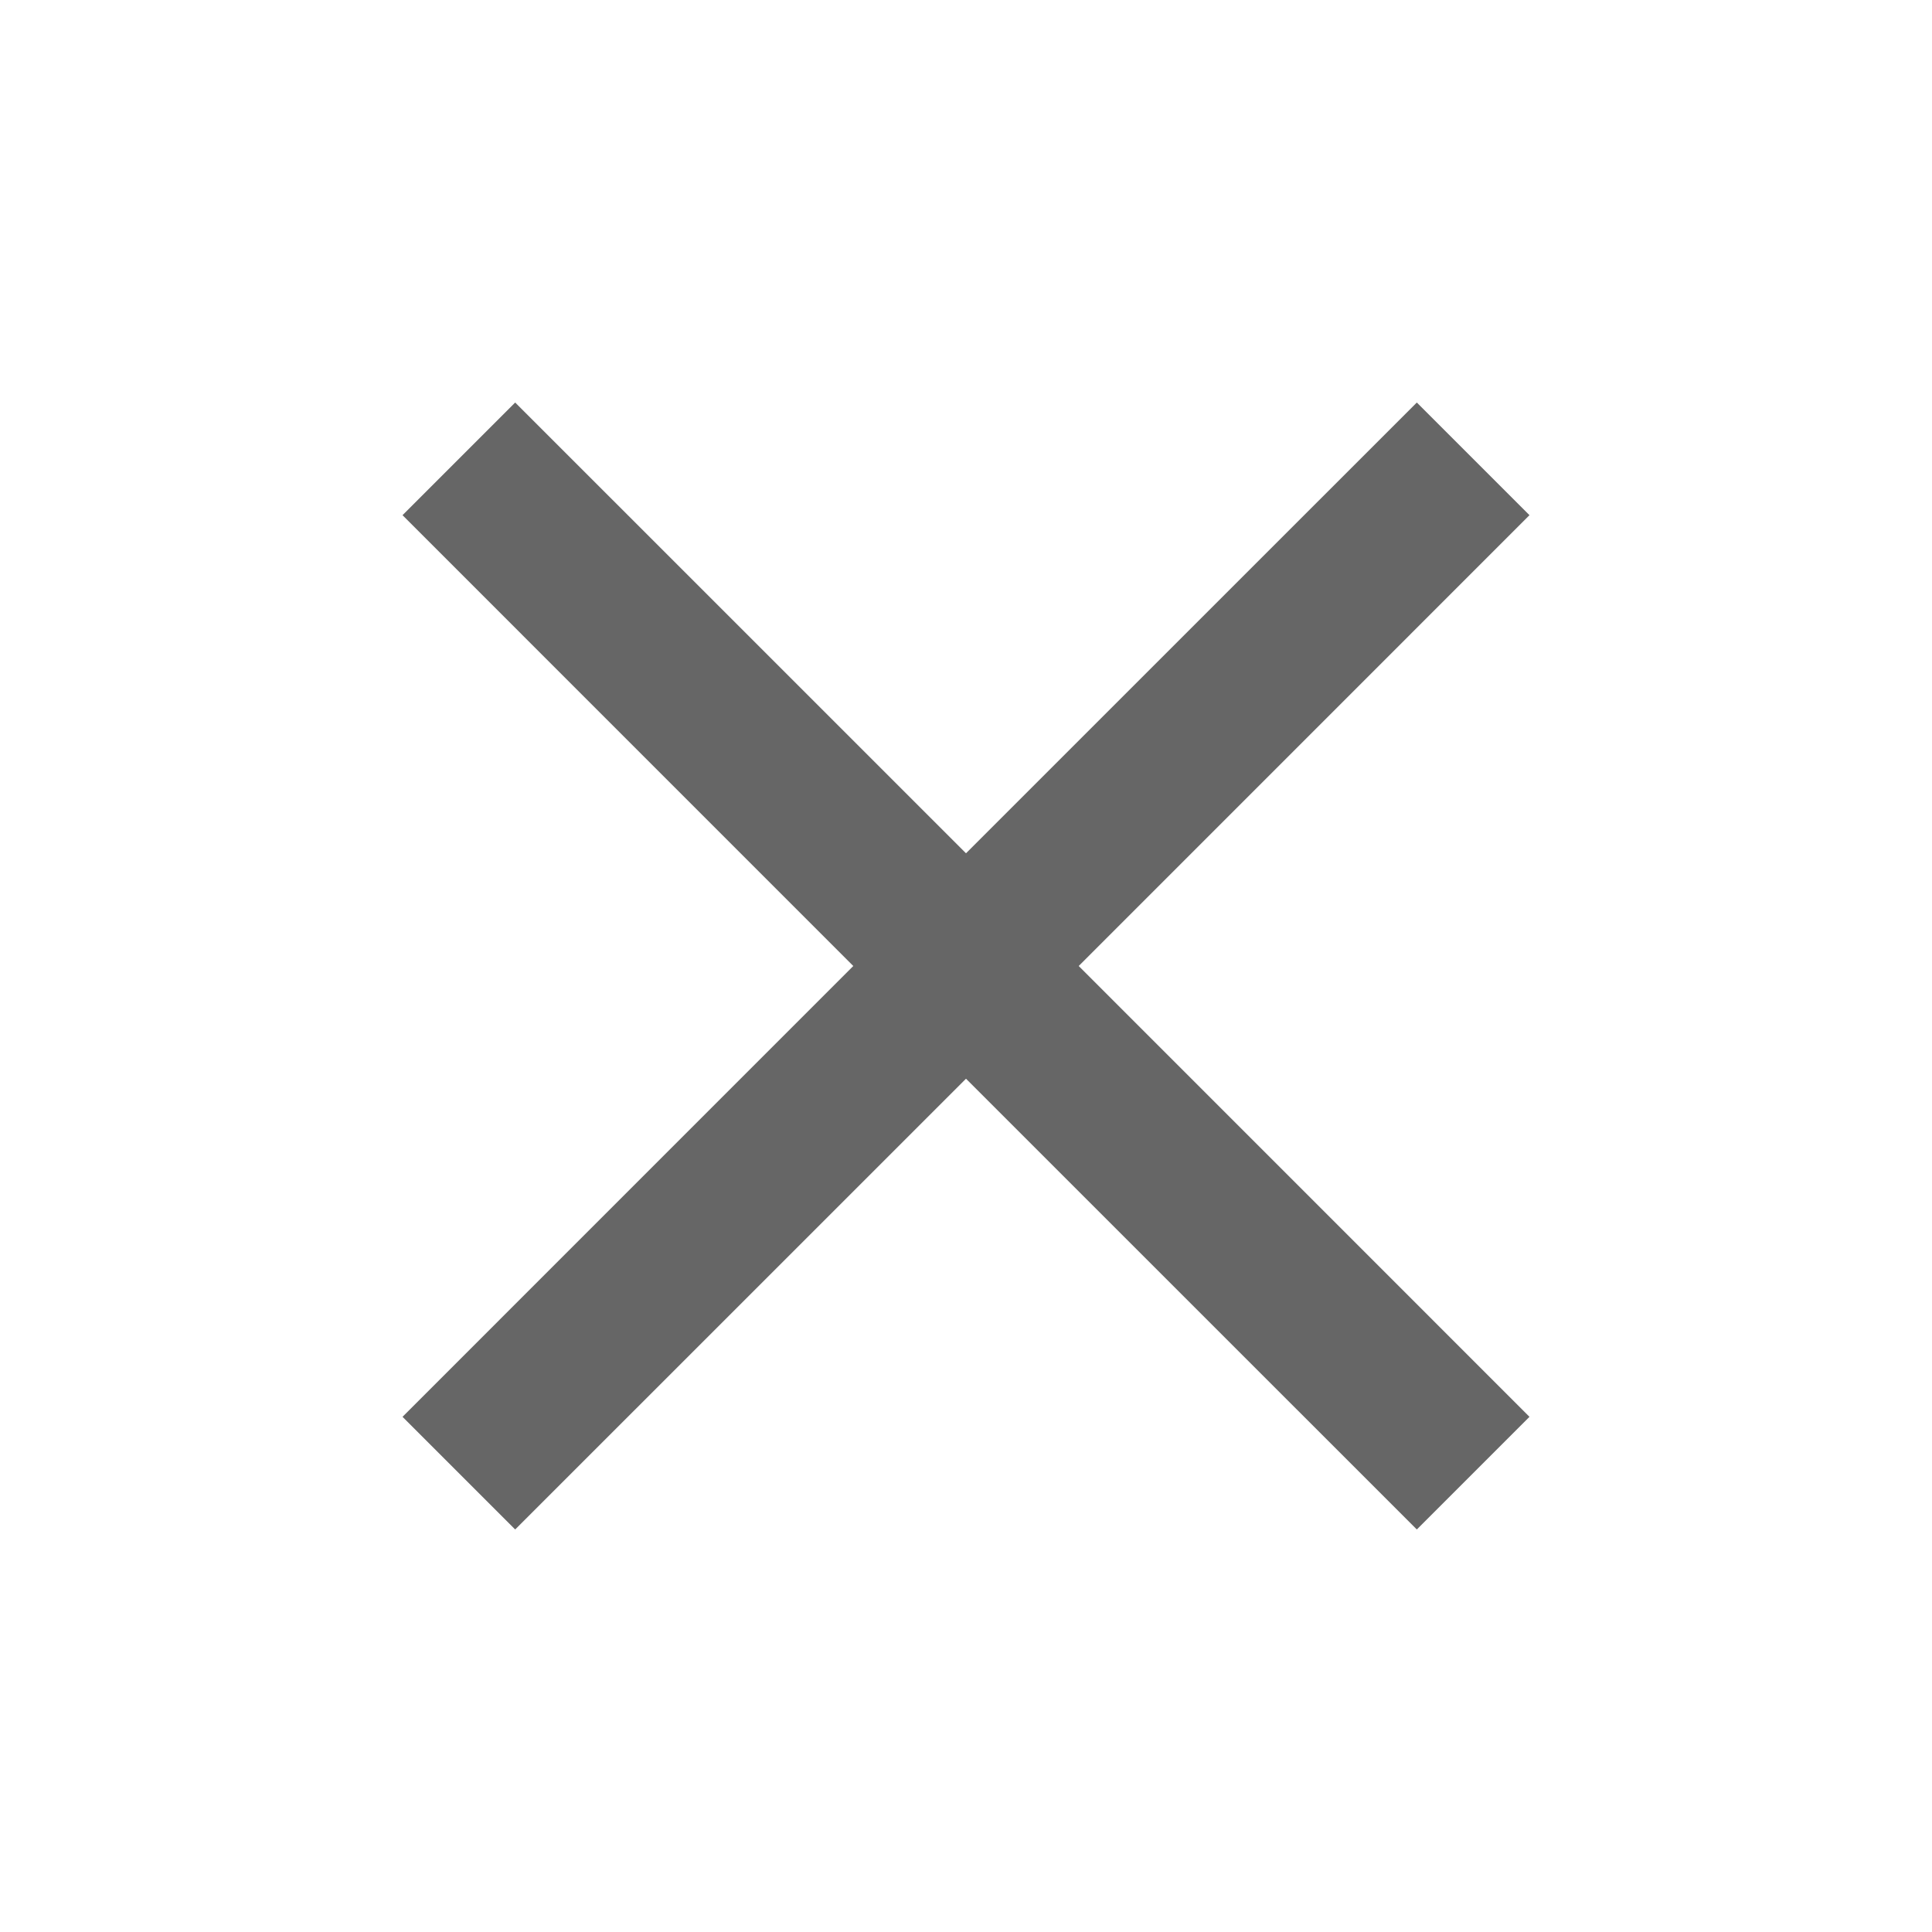
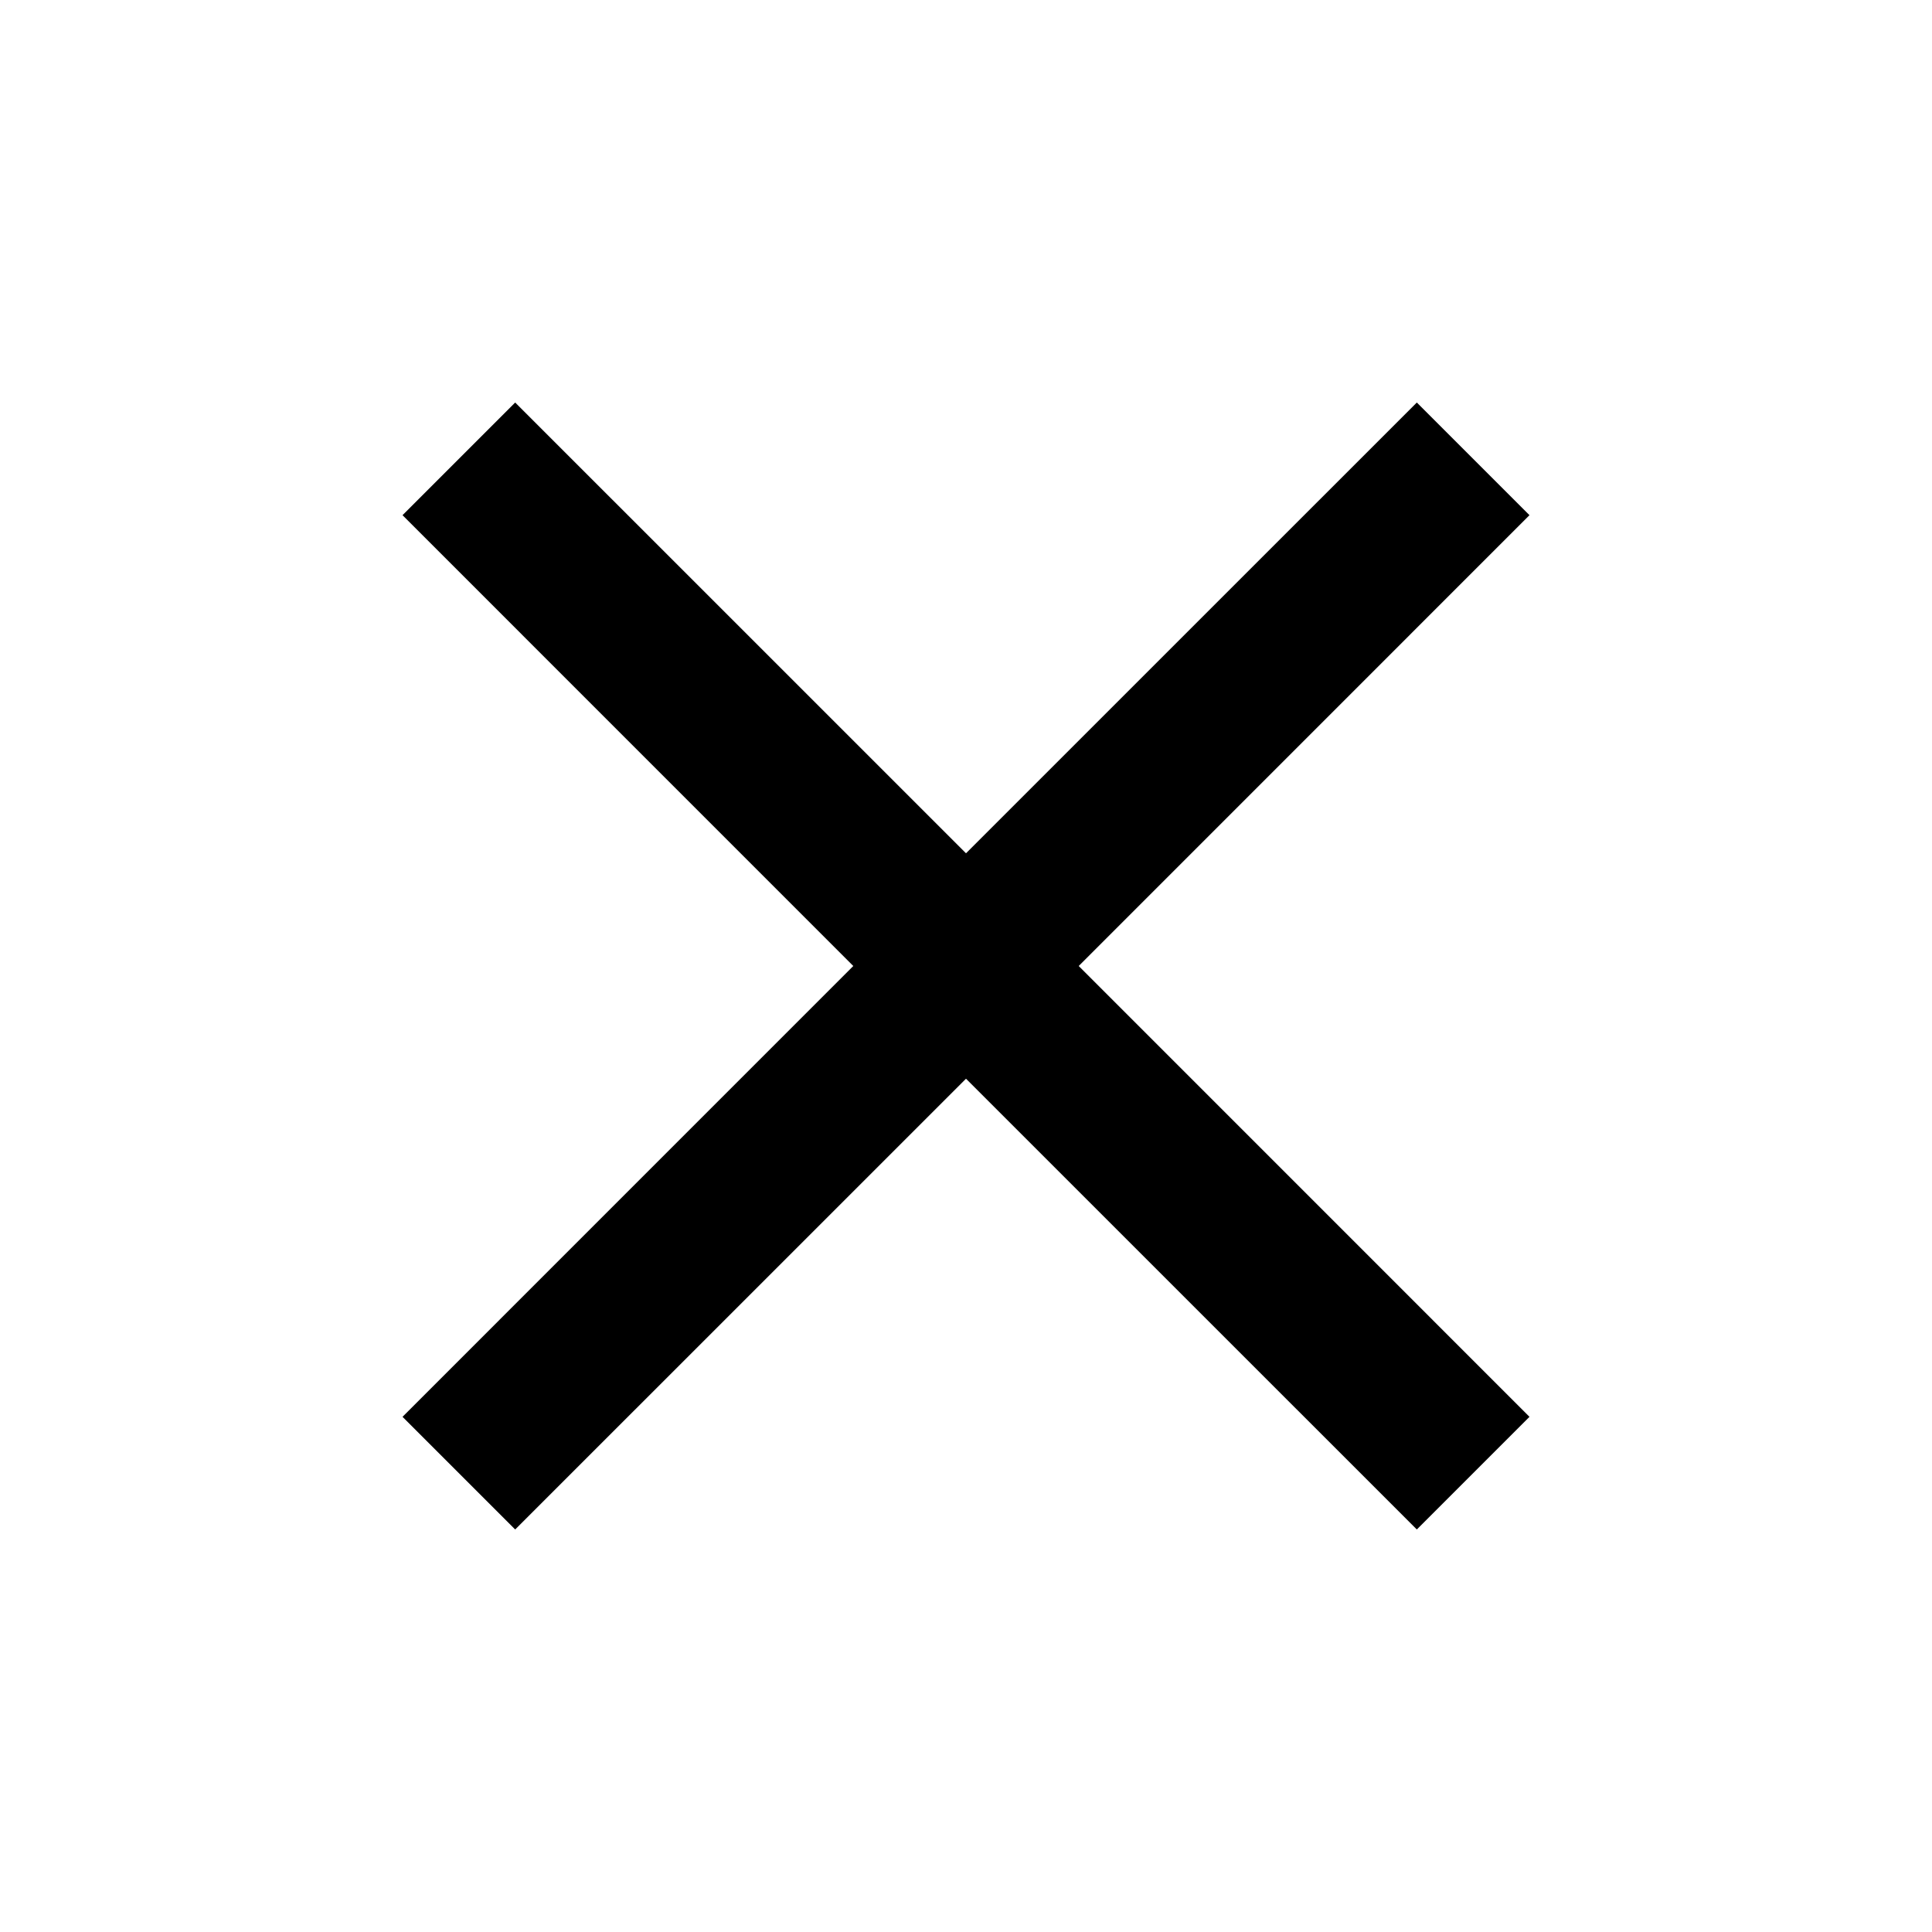
<svg xmlns="http://www.w3.org/2000/svg" width="32" height="32" viewBox="0 0 32 32" fill="none">
-   <path fill-rule="evenodd" clip-rule="evenodd" d="M25.333 23.467L23.467 25.333L16 17.867L8.533 25.333L6.667 23.467L14.133 16L6.667 8.533L8.533 6.667L16 14.133L23.467 6.667L25.333 8.533L17.867 16L25.333 23.467Z" fill="#666666" />
+   <path fill-rule="evenodd" clip-rule="evenodd" d="M25.333 23.467L23.467 25.333L16 17.867L8.533 25.333L6.667 23.467L14.133 16L6.667 8.533L8.533 6.667L16 14.133L23.467 6.667L25.333 8.533L17.867 16L25.333 23.467Z" fill="currentColor" />
</svg>
